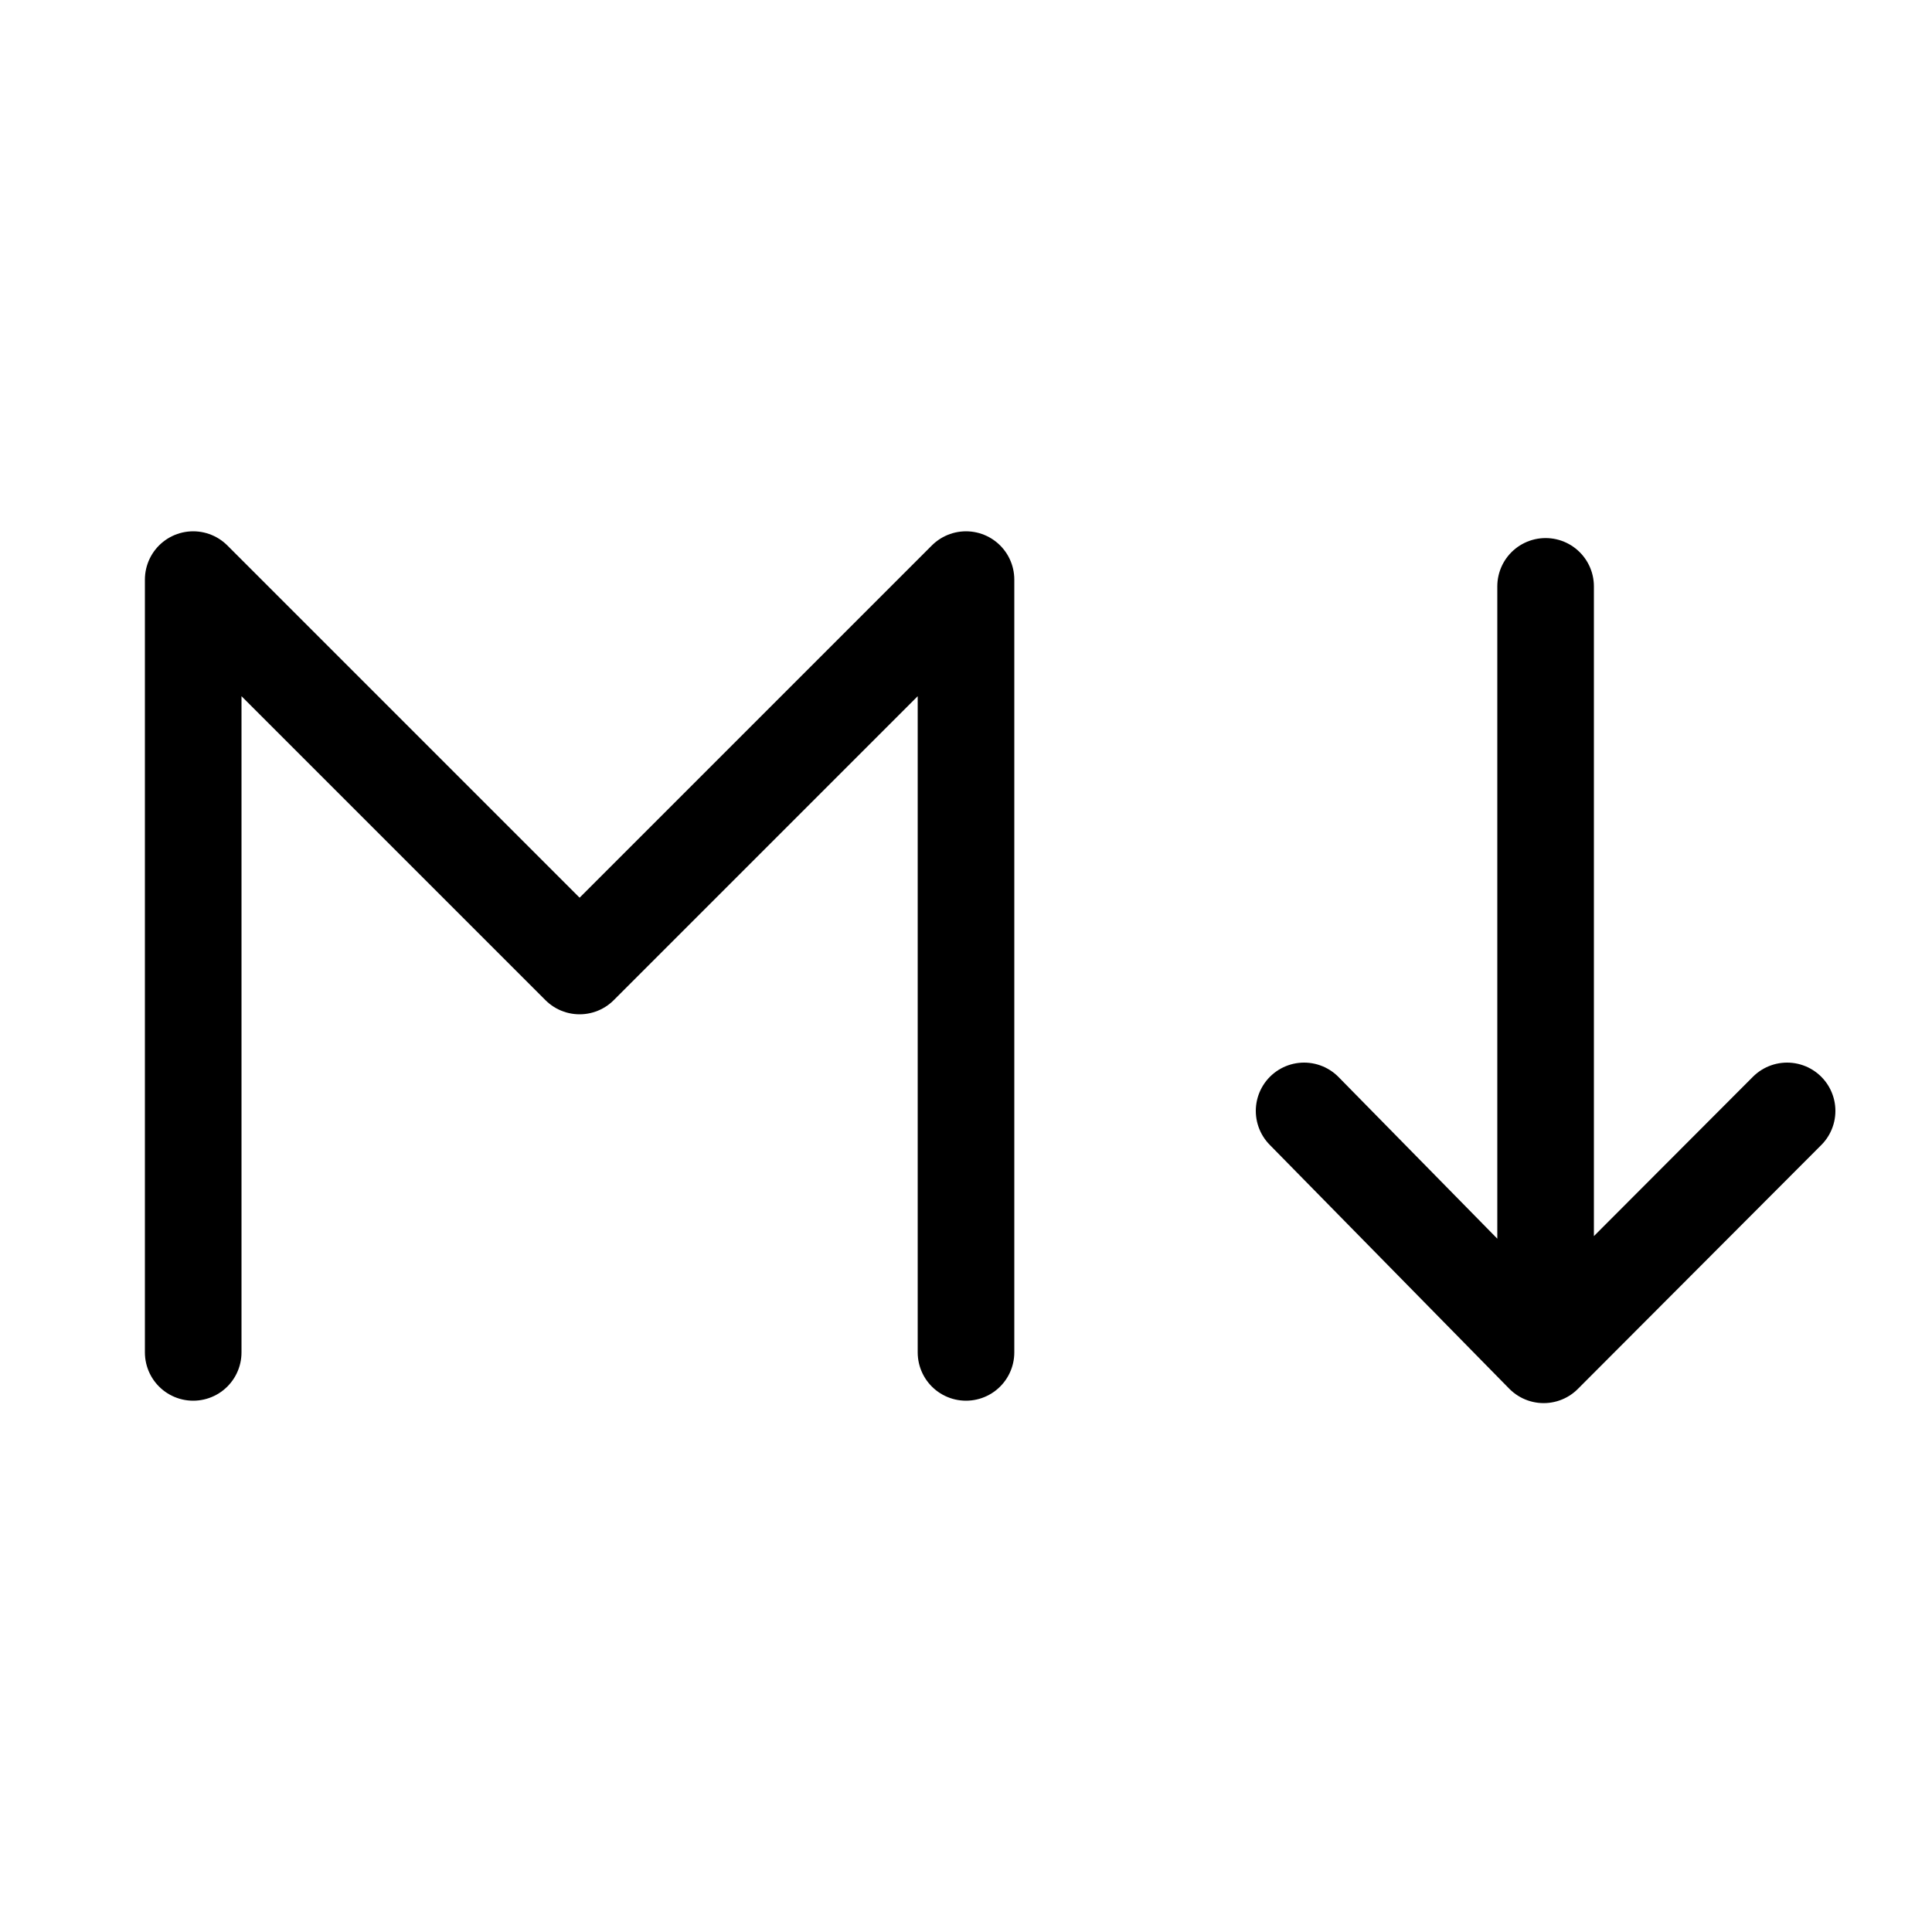
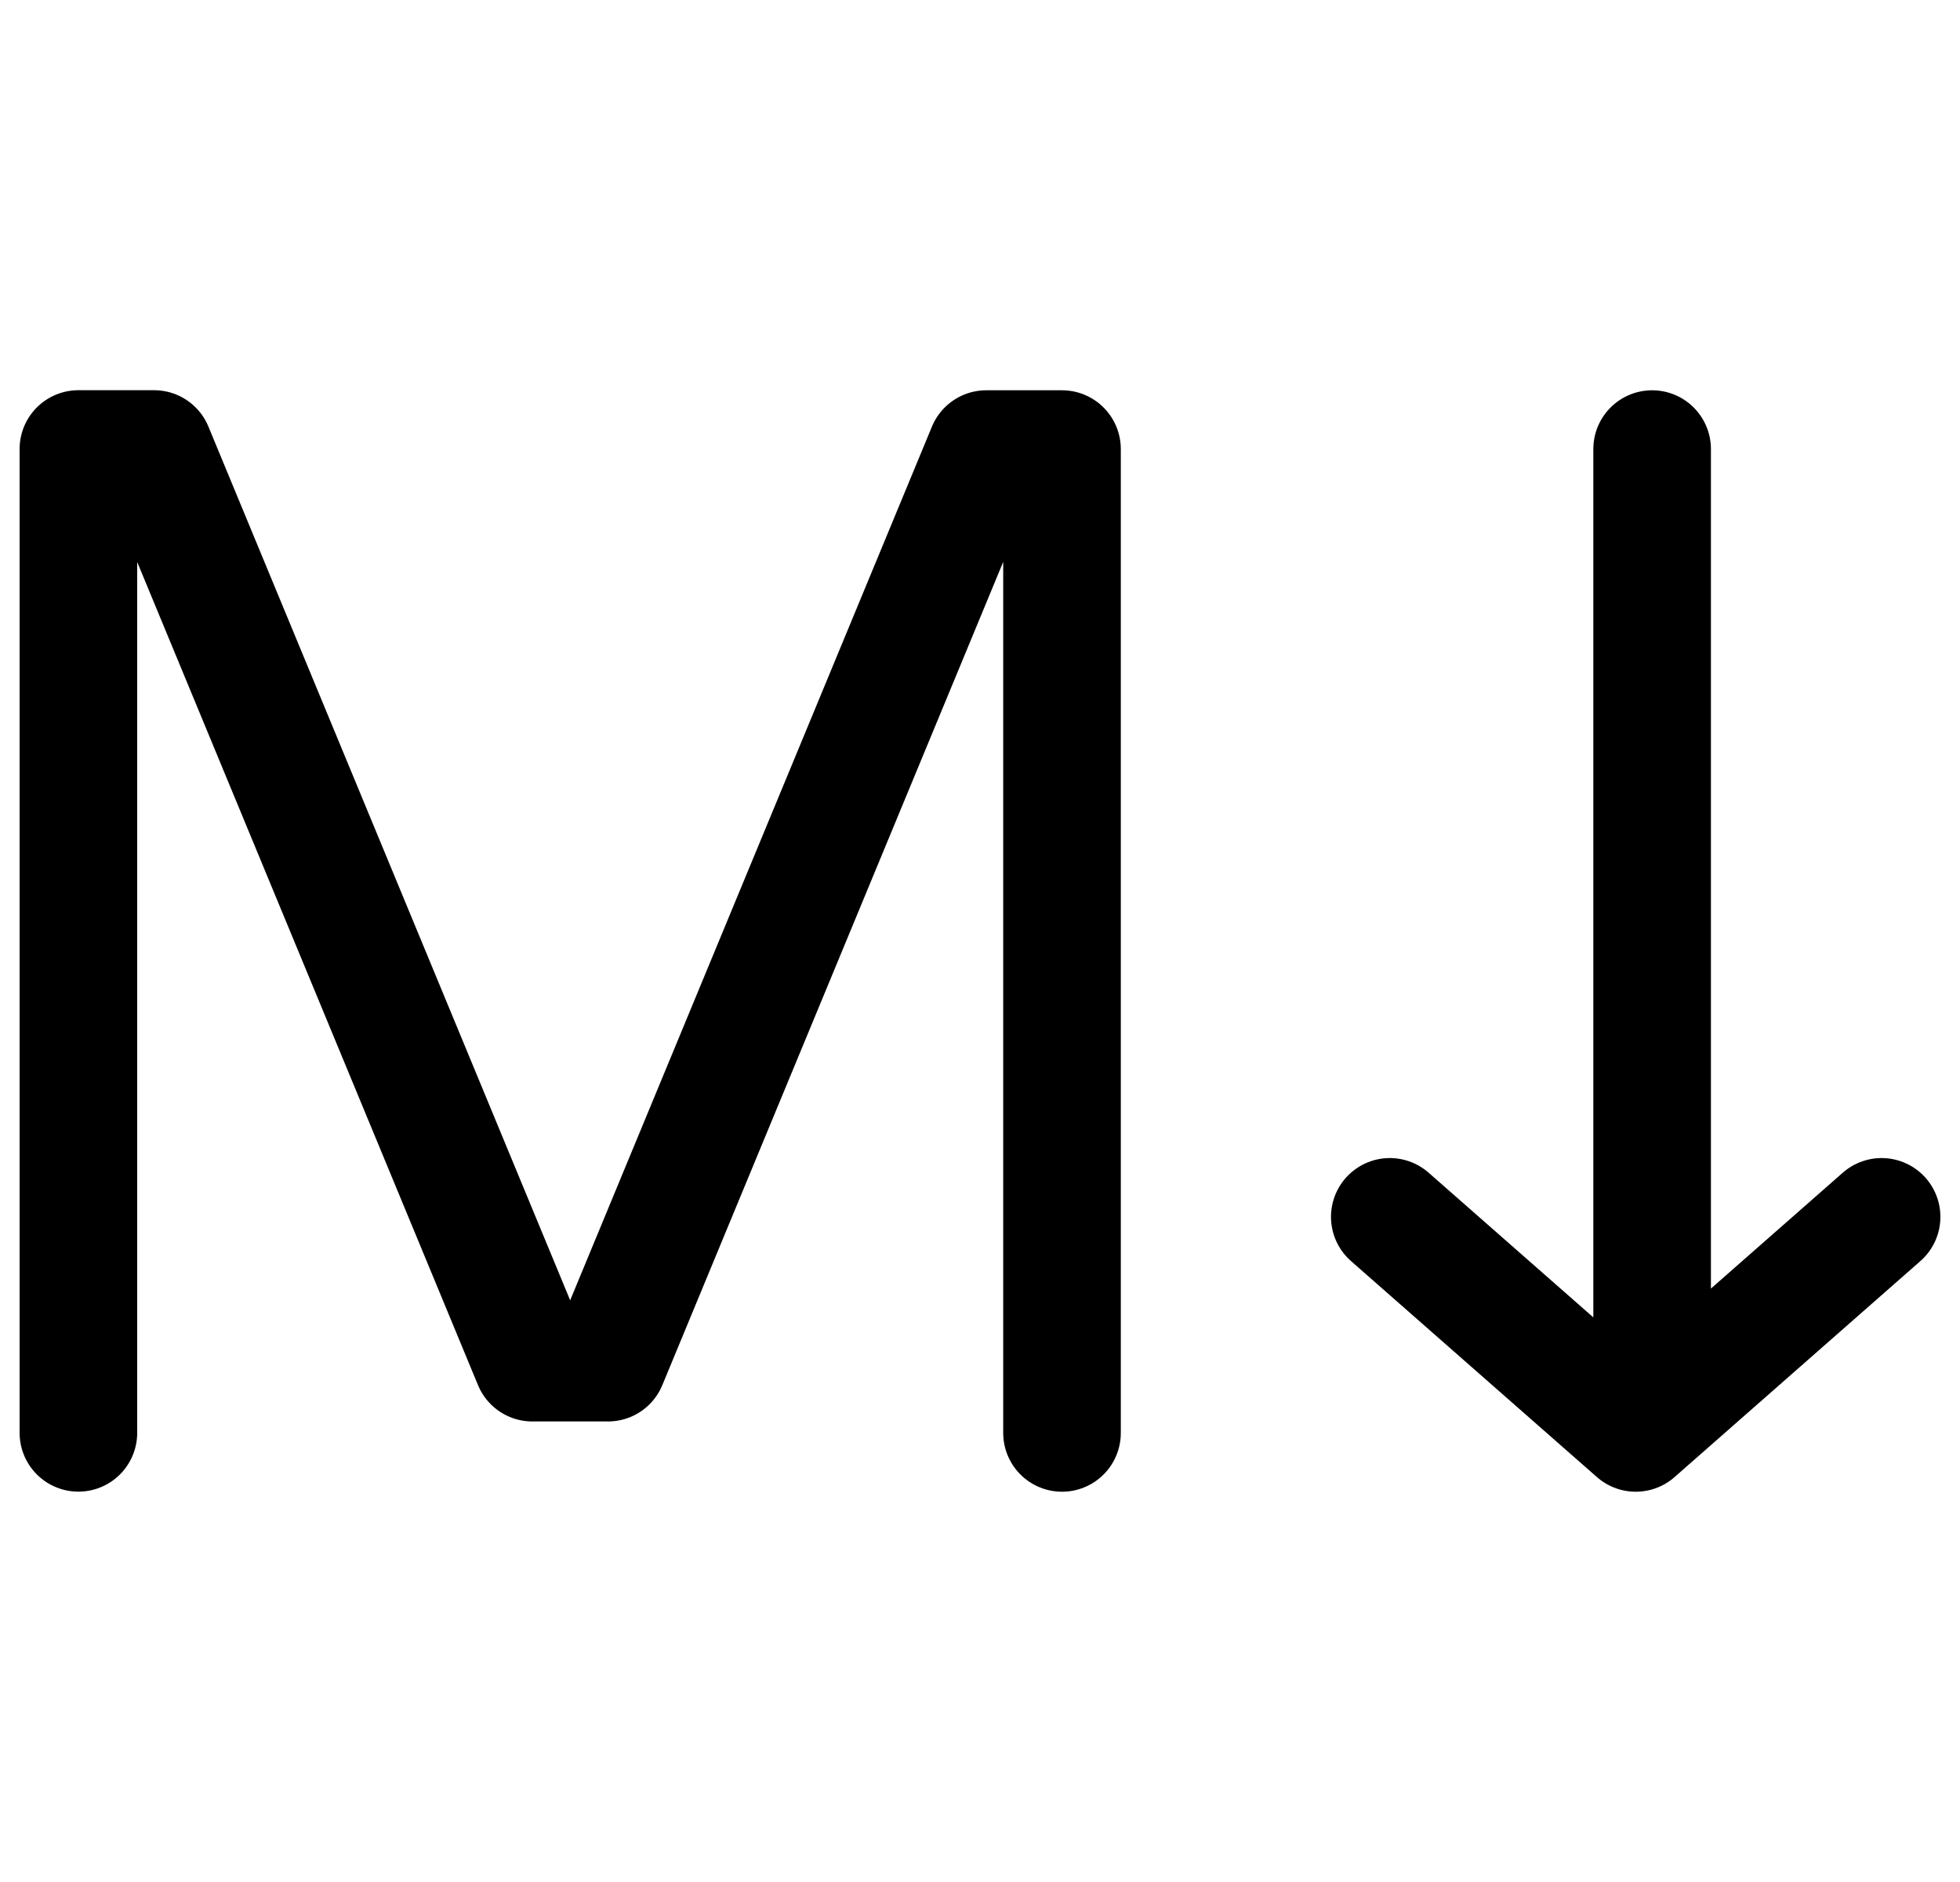
- <svg xmlns="http://www.w3.org/2000/svg" viewBox="0 0 20 20">
-   <path fill="none" stroke="currentColor" stroke-linecap="round" stroke-linejoin="round" d="M2 14V6l4 4 4-4v8m6-7.93v7.916M13.5 11.5l2.48 2.525L18.5 11.5" />
+ <svg xmlns="http://www.w3.org/2000/svg" fill="none" viewBox="0 0 25 24">
+   <path stroke="currentColor" stroke-linecap="round" stroke-linejoin="round" stroke-width="1.5" d="M21.073 5.727v11.75m-3.346-1.959 3.137 2.755L24 15.518m-10.454 2.755V5.727h-.966l-4.825 11.65H6.79L1.965 5.726H1v12.546" />
</svg>
